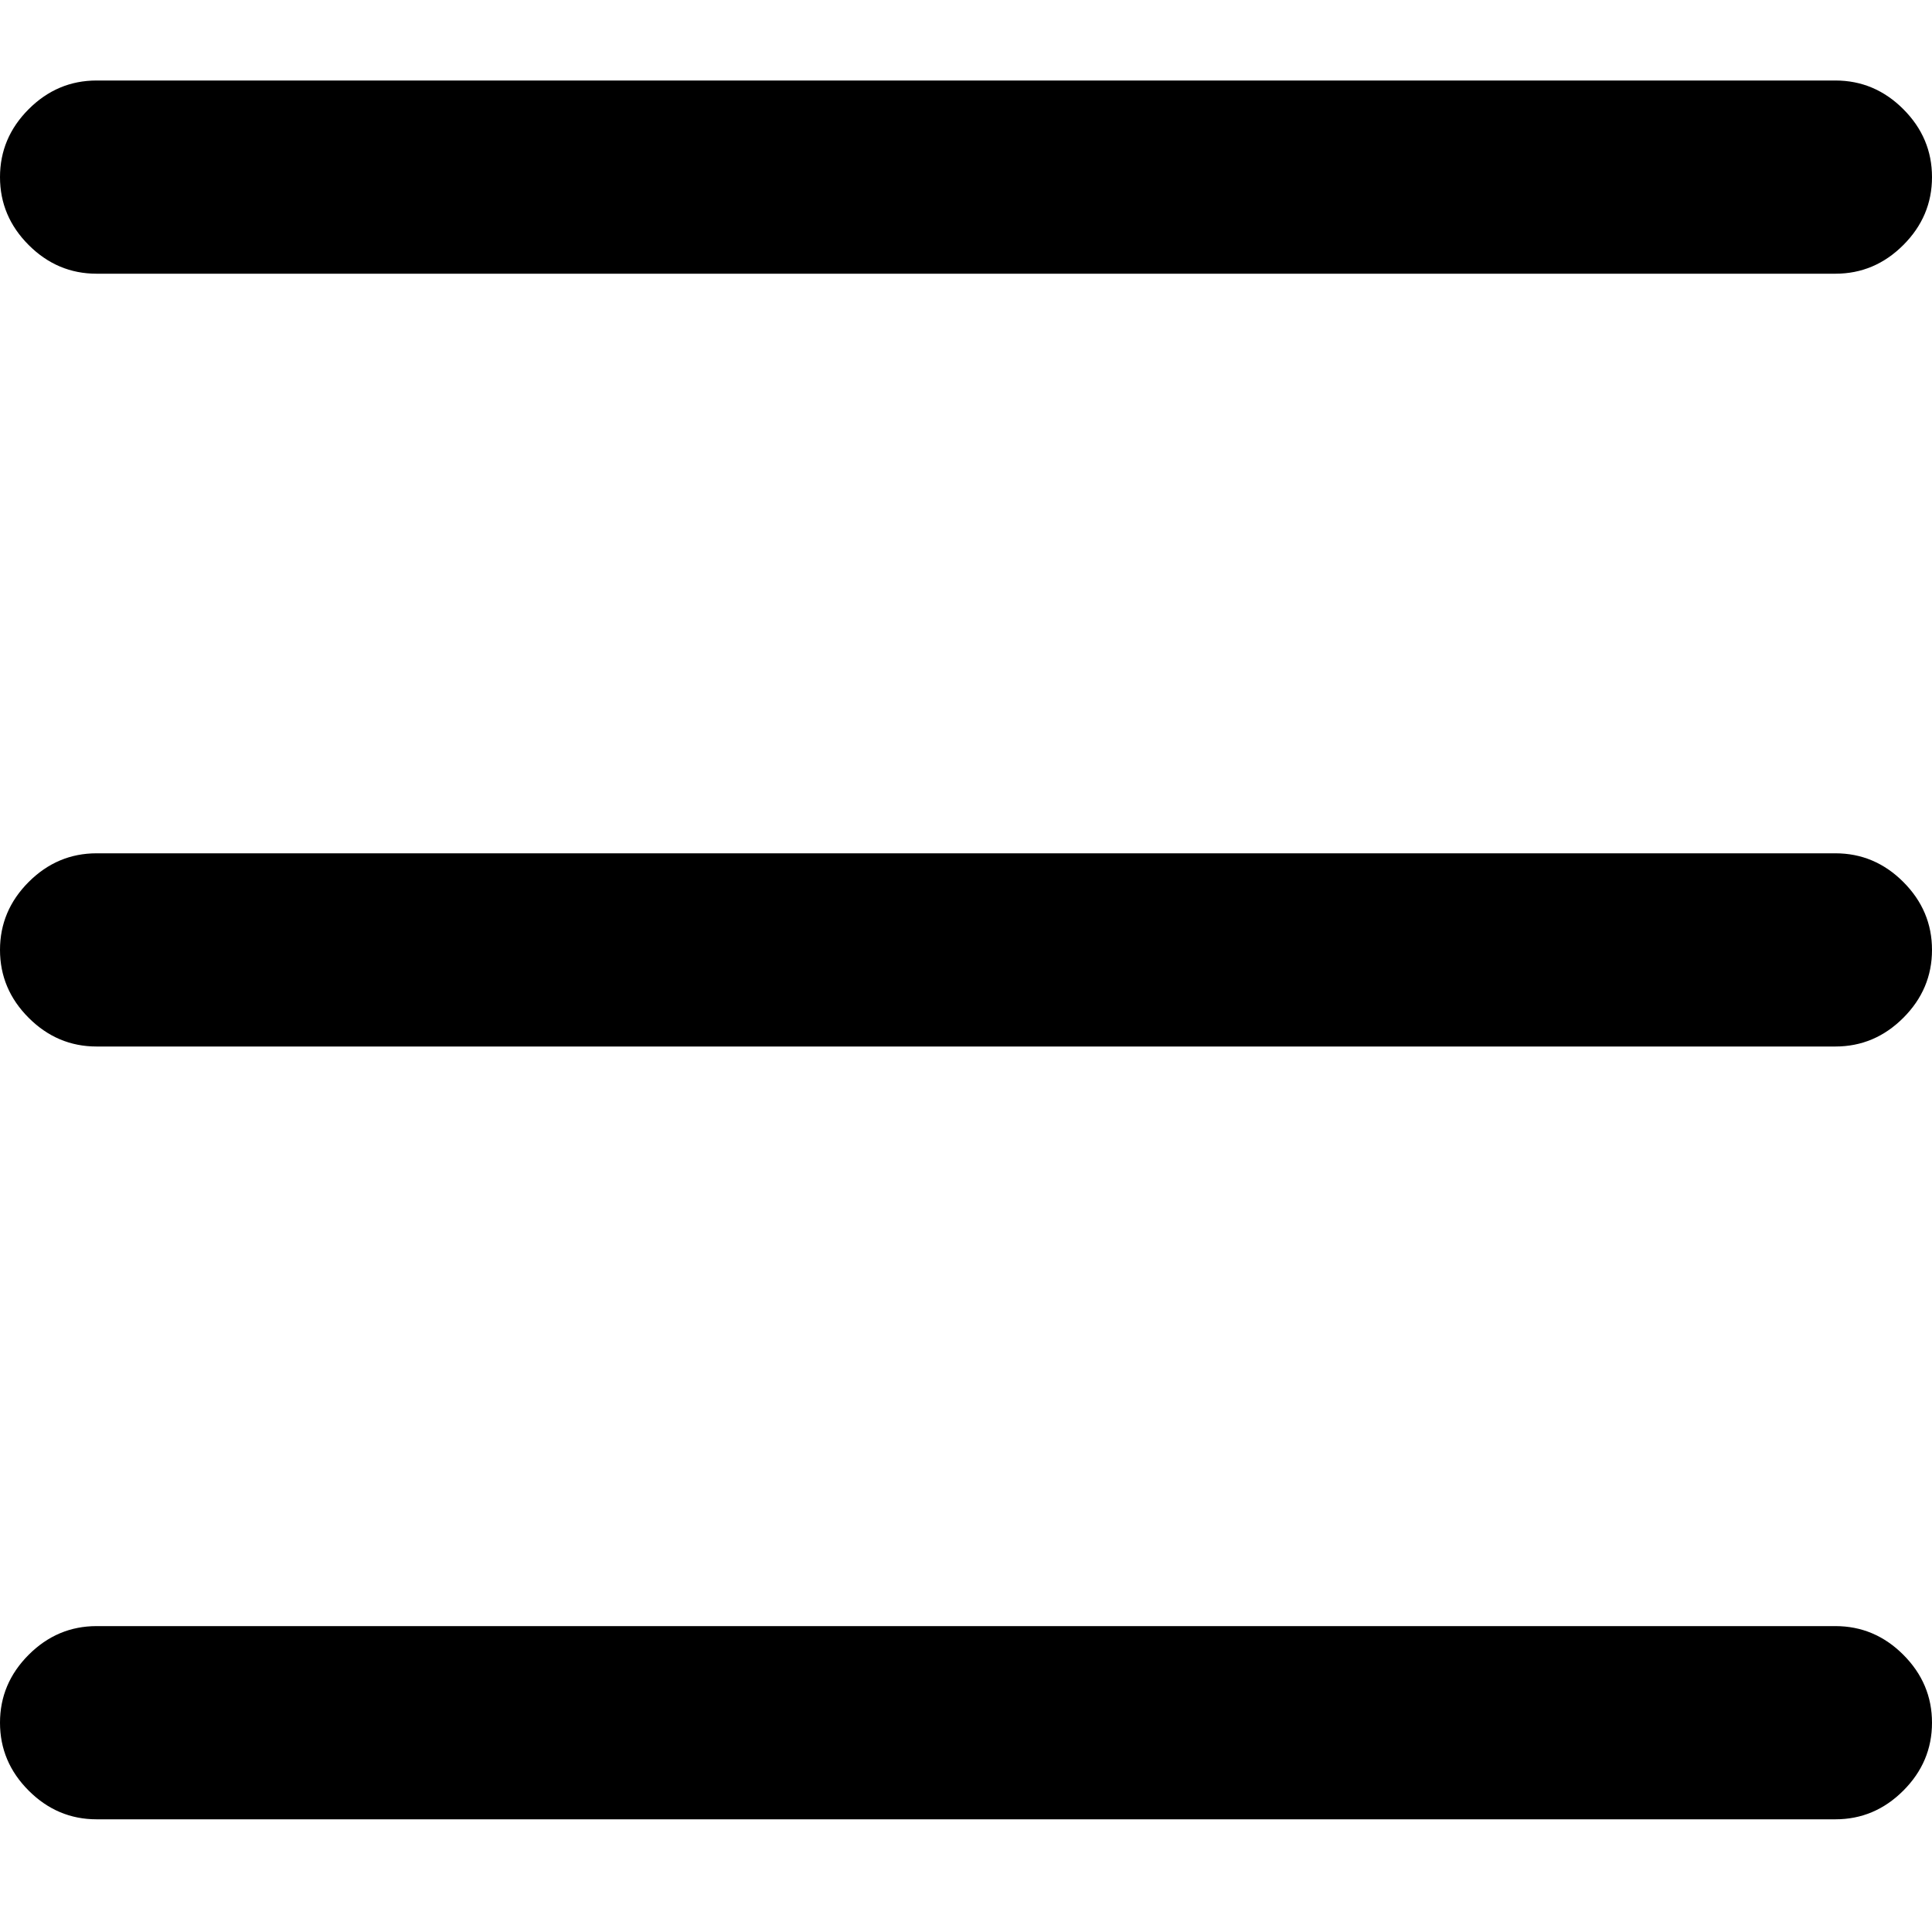
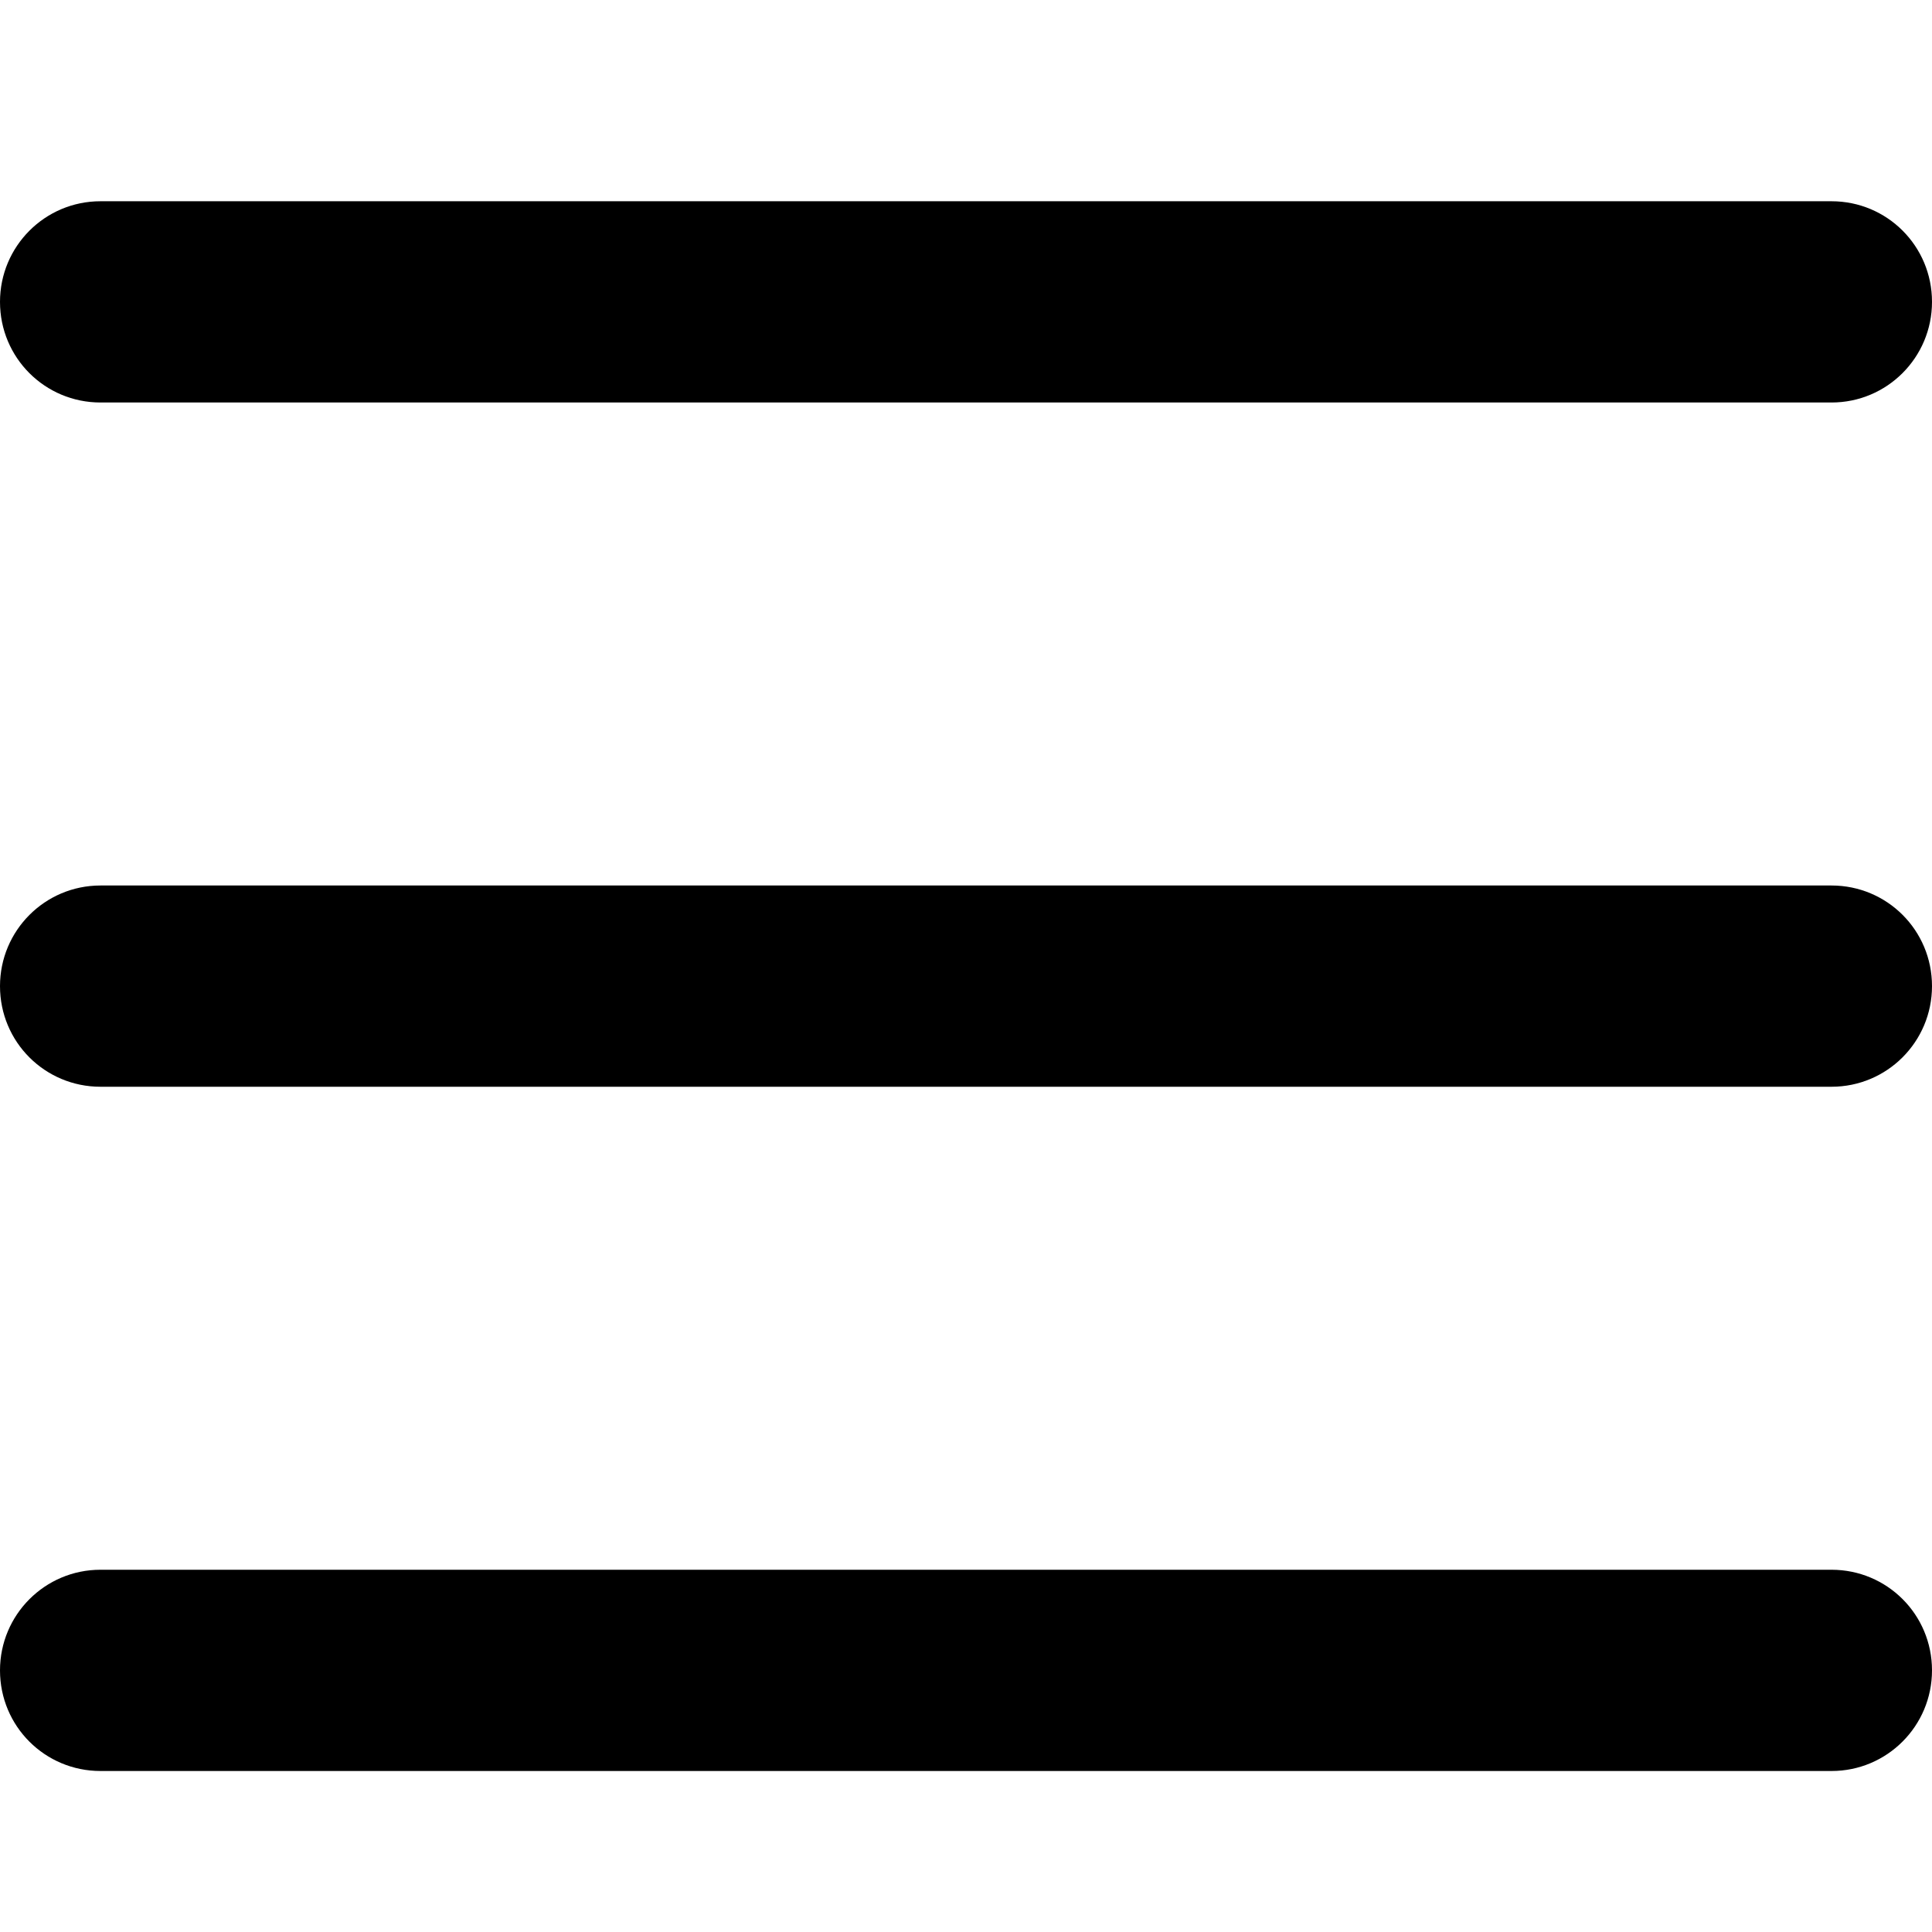
- <svg xmlns="http://www.w3.org/2000/svg" width="100px" height="100px" viewBox="0 0 100 100" version="1.1">
+ <svg xmlns="http://www.w3.org/2000/svg" width="48px" height="48px" viewBox="0 0 48 48" version="1.1">
  <defs />
  <g id="Page-1" stroke="none" stroke-width="1" fill="none" fill-rule="evenodd">
    <g id="menu-hamburger" fill="currentColor" fill-rule="nonzero">
-       <path d="M5,14.167 L95,14.167 C96.354,14.167 97.526,13.672 98.516,12.682 C99.505,11.693 100,10.521 100,9.167 C100,7.812 99.505,6.641 98.516,5.651 C97.526,4.661 96.354,4.167 95,4.167 L5,4.167 C3.646,4.167 2.474,4.661 1.484,5.651 C0.495,6.641 0,7.812 0,9.167 C0,10.521 0.495,11.693 1.484,12.682 C2.474,13.672 3.646,14.167 5,14.167 L5,14.167 Z M95,84.167 L5,84.167 C3.646,84.167 2.474,84.661 1.484,85.651 C0.495,86.641 0,87.812 0,89.167 C0,90.521 0.495,91.693 1.484,92.682 C2.474,93.672 3.646,94.167 5,94.167 L95,94.167 C96.354,94.167 97.526,93.672 98.516,92.682 C99.505,91.693 100,90.521 100,89.167 C100,87.812 99.505,86.641 98.516,85.651 C97.526,84.661 96.354,84.167 95,84.167 L95,84.167 Z M95,44.167 L5,44.167 C3.646,44.167 2.474,44.661 1.484,45.651 C0.495,46.641 0,47.812 0,49.167 C0,50.521 0.495,51.693 1.484,52.682 C2.474,53.672 3.646,54.167 5,54.167 L95,54.167 C96.354,54.167 97.526,53.672 98.516,52.682 C99.505,51.693 100,50.521 100,49.167 C100,47.812 99.505,46.641 98.516,45.651 C97.526,44.661 96.354,44.167 95,44.167 L95,44.167 Z" />
+       <path d="M0,7.5 C0,6.119 1.116,5 2.496,5 L45.504,5 C46.882,5 48,6.11 48,7.5 C48,8.881 46.884,10 45.504,10 L2.496,10 C1.118,10 0,8.89 0,7.5 Z M0,24.5 C0,23.119 1.116,22 2.496,22 L45.504,22 C46.882,22 48,23.11 48,24.5 C48,25.881 46.884,27 45.504,27 L2.496,27 C1.118,27 0,25.89 0,24.5 Z M0,41.5 C0,40.119 1.116,39 2.496,39 L45.504,39 C46.882,39 48,40.11 48,41.5 C48,42.881 46.884,44 45.504,44 L2.496,44 C1.118,44 0,42.89 0,41.5 Z" />
    </g>
  </g>
</svg>
